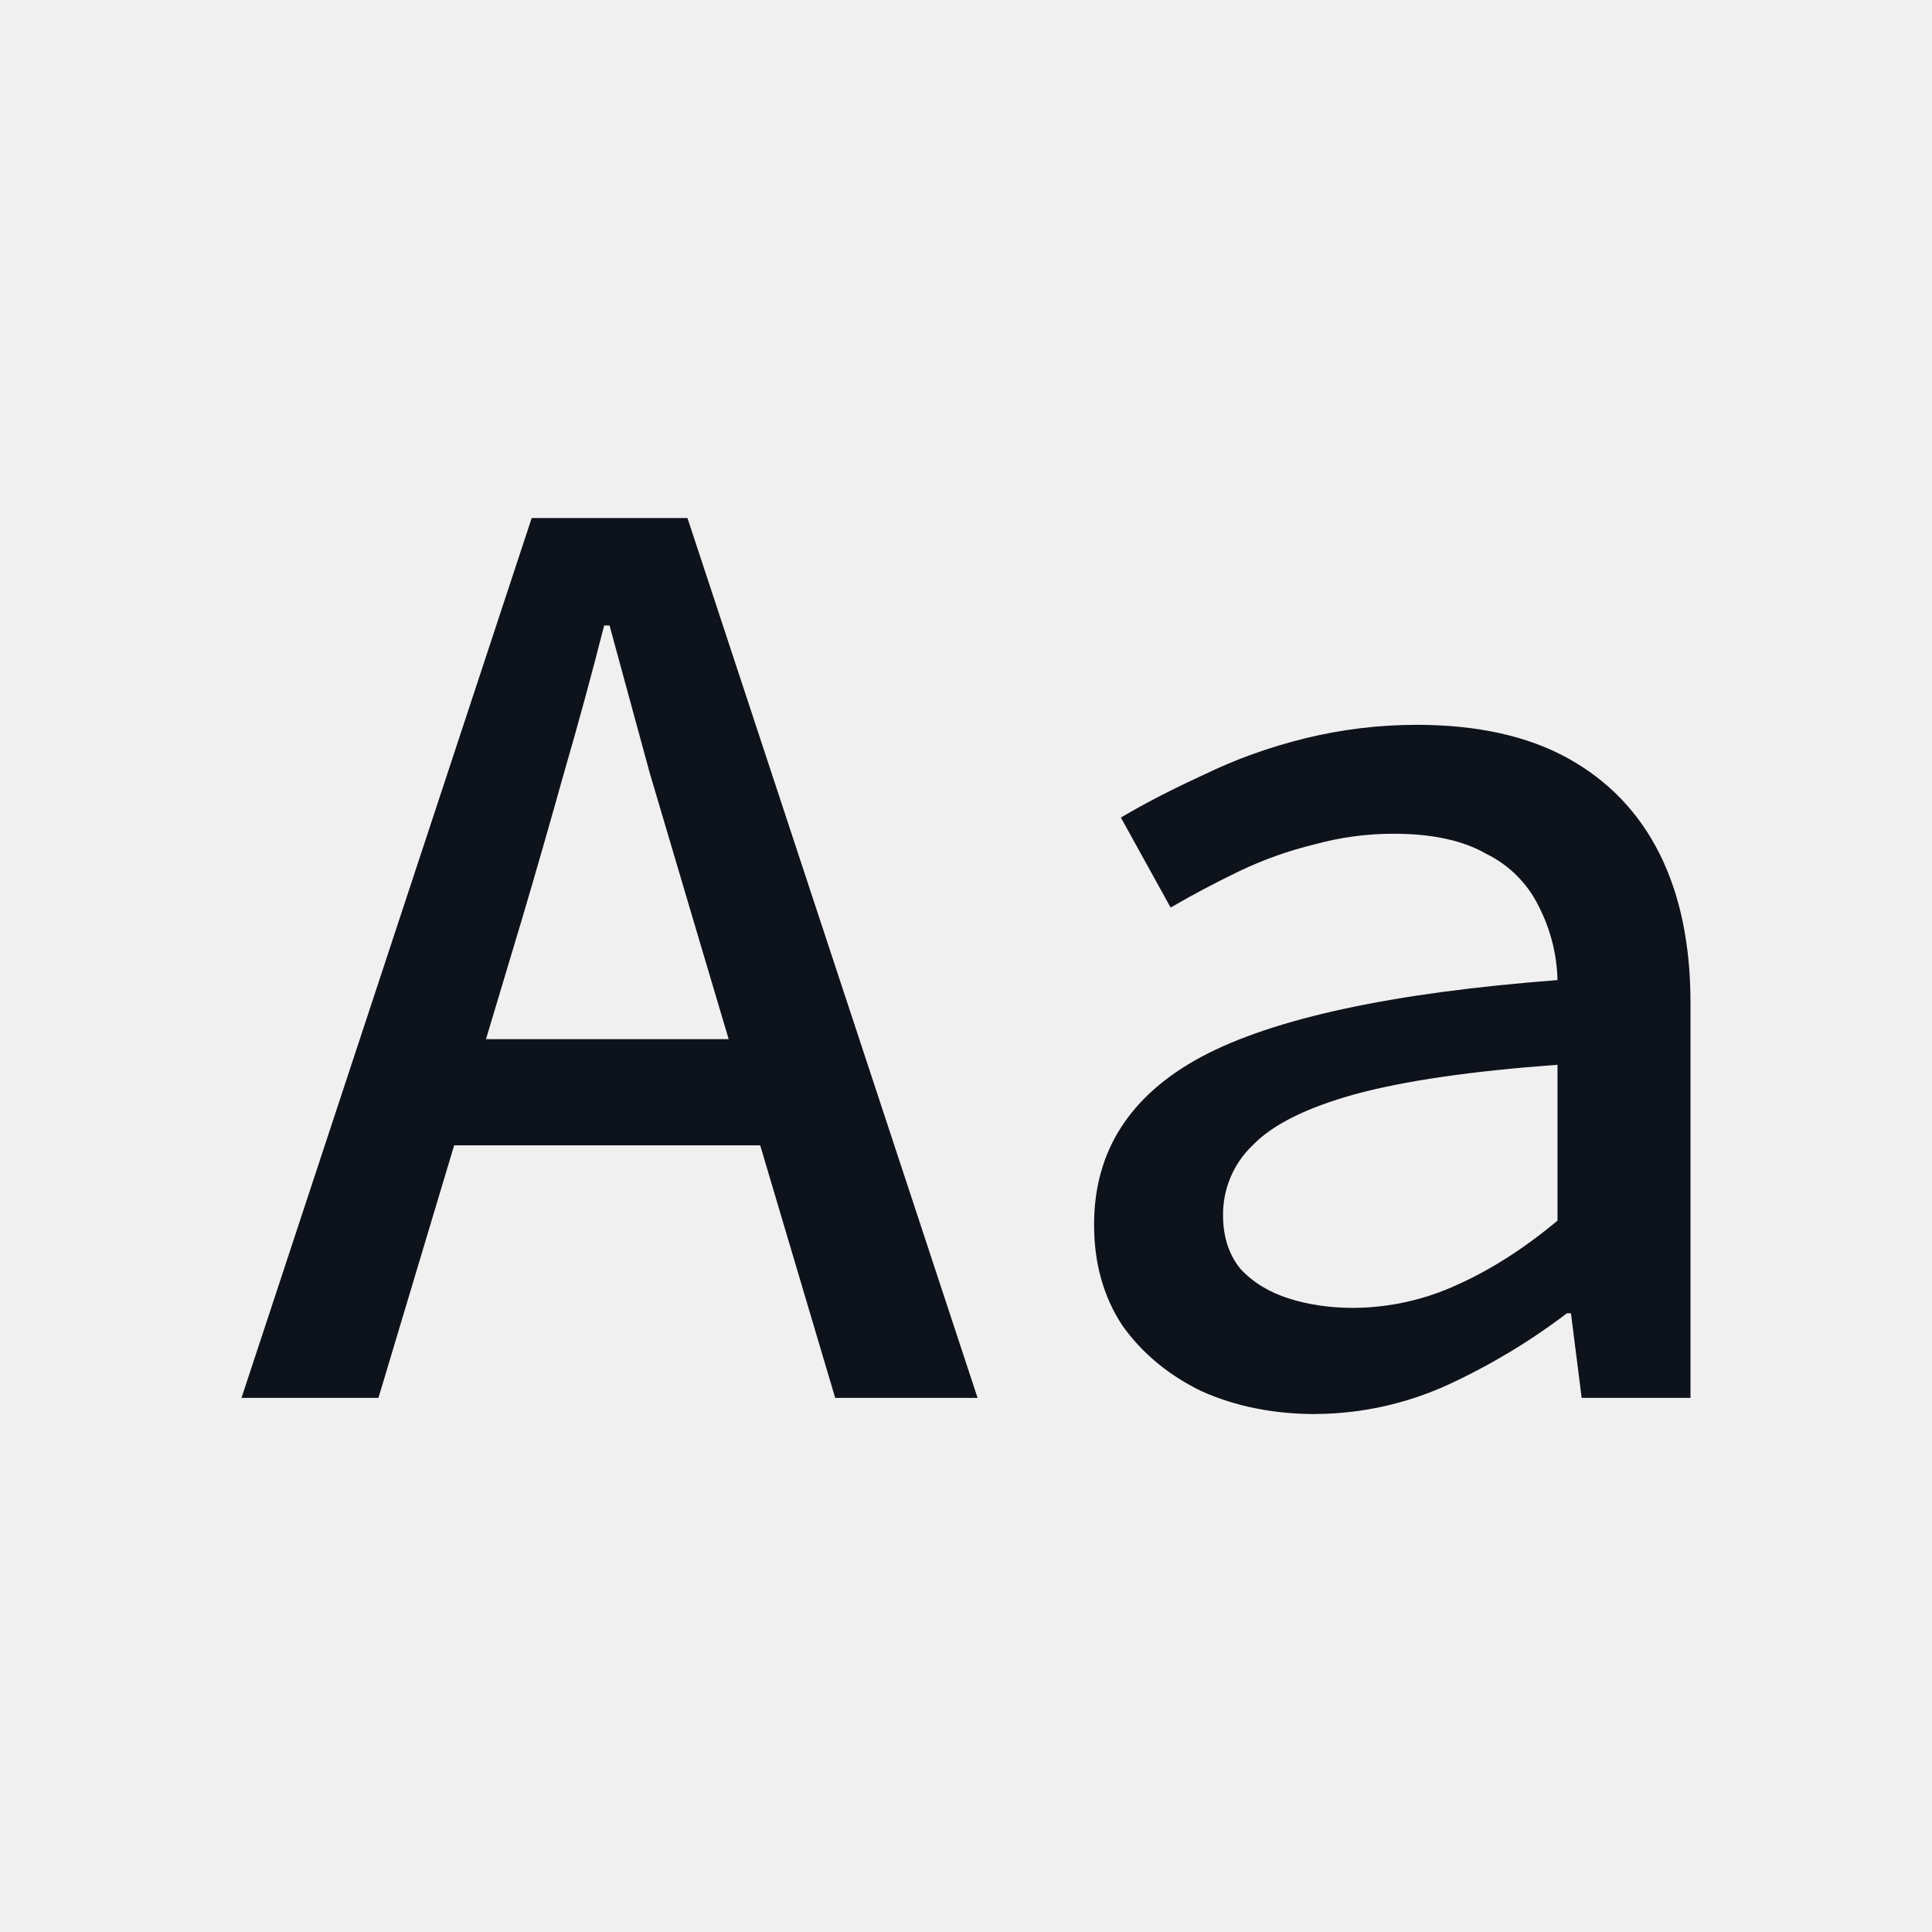
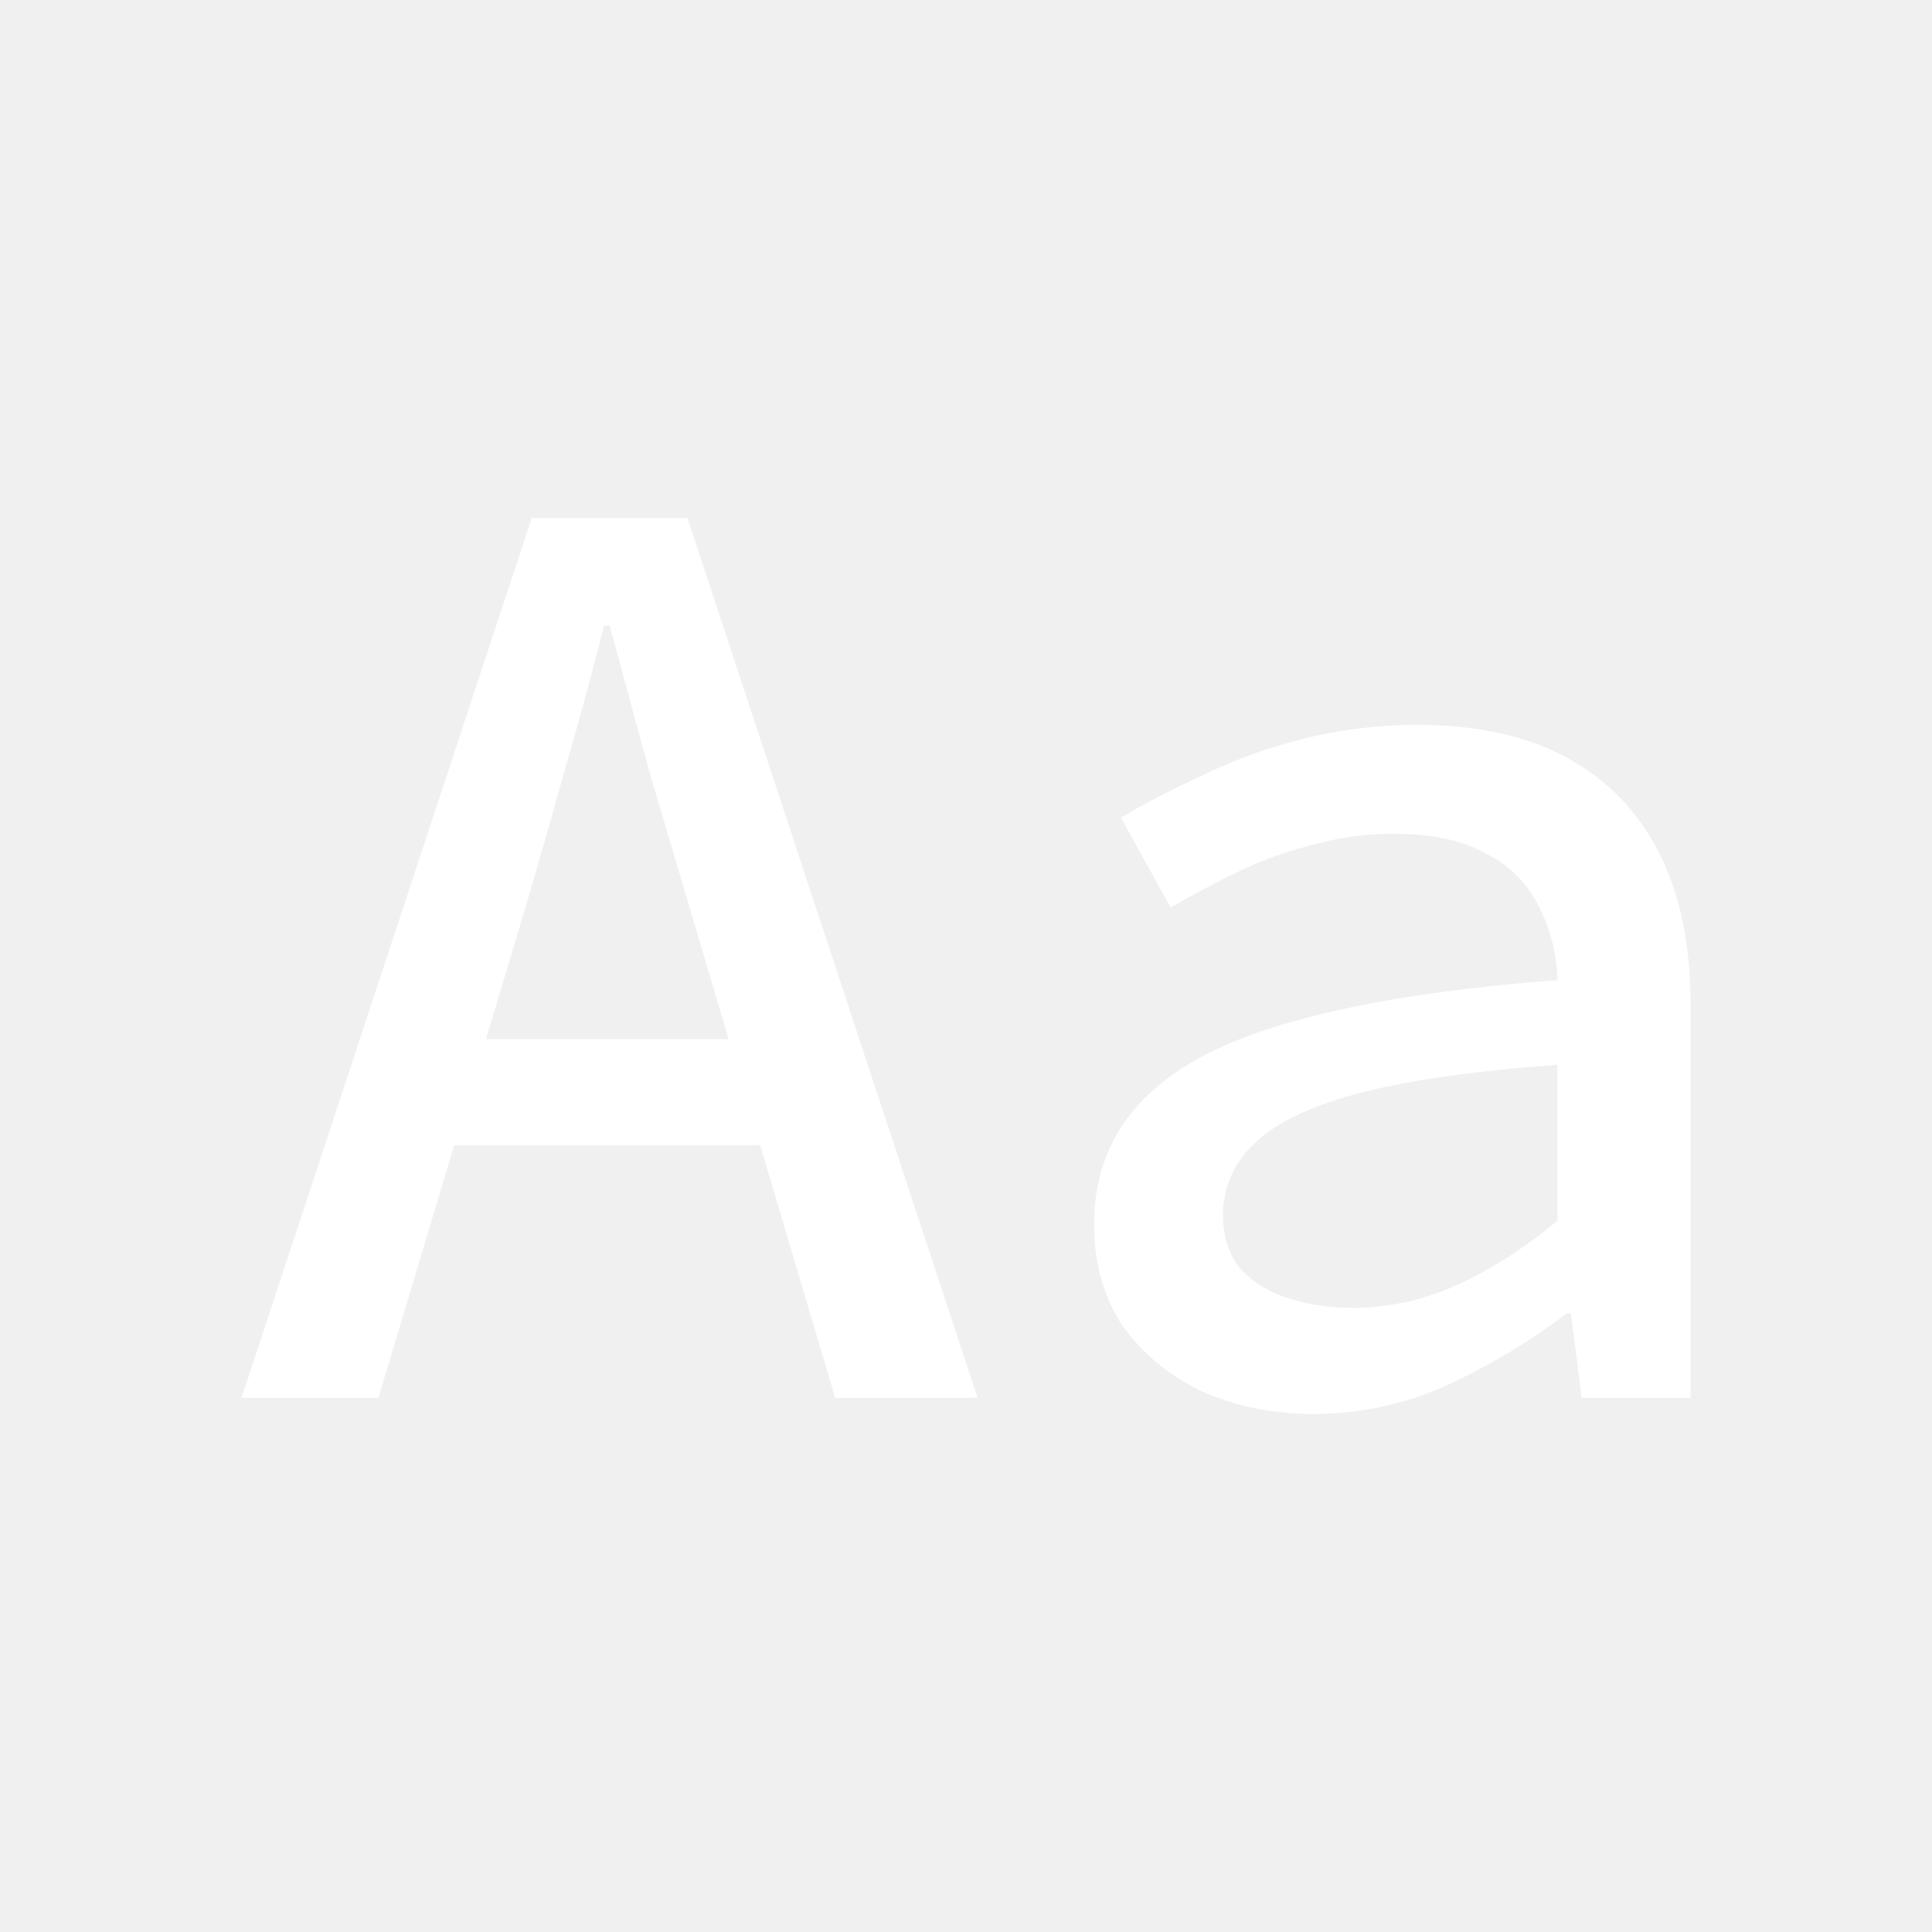
<svg xmlns="http://www.w3.org/2000/svg" width="24" height="24" fill="none" viewBox="0 0 24 24">
-   <path fill="#0E121B" d="m3 17.365 3.605-10.93H8.54l3.604 10.93h-1.769l-1.769-5.957-.534-1.803-.5-1.835h-.067a56.224 56.224 0 0 1-.5 1.835c-.168.601-.34 1.202-.518 1.803l-1.786 5.957H3Zm2.02-3.137v-1.319h5.072v1.319H5.02ZM16.344 17.566c-.523 0-.996-.095-1.418-.284-.412-.2-.74-.473-.985-.818-.234-.356-.35-.773-.35-1.251 0-.913.445-1.608 1.335-2.086.9-.479 2.375-.796 4.422-.952a2.116 2.116 0 0 0-.234-.918 1.418 1.418 0 0 0-.65-.65c-.29-.167-.674-.25-1.152-.25-.334 0-.662.044-.985.133-.322.078-.634.189-.934.333-.3.145-.584.295-.851.451l-.618-1.118c.3-.178.646-.356 1.035-.534.39-.19.807-.34 1.252-.45a5.825 5.825 0 0 1 1.385-.168c.756 0 1.385.14 1.886.418.5.278.878.673 1.134 1.184.256.512.384 1.13.384 1.853v4.906h-1.352l-.133-1.051h-.05a7.91 7.91 0 0 1-1.469.884 3.999 3.999 0 0 1-1.652.367Zm.467-1.319a3.12 3.12 0 0 0 1.285-.284c.423-.189.84-.456 1.252-.8v-1.936c-1.068.078-1.908.2-2.52.367-.6.167-1.023.378-1.268.634a1.186 1.186 0 0 0-.367.868c0 .267.072.49.217.667.155.167.356.29.6.367.245.078.512.117.801.117Z" />
+   <path fill="#ffffff" d="m3 17.365 3.605-10.93H8.54l3.604 10.93h-1.769l-1.769-5.957-.534-1.803-.5-1.835h-.067a56.224 56.224 0 0 1-.5 1.835c-.168.601-.34 1.202-.518 1.803l-1.786 5.957H3Zm2.02-3.137v-1.319h5.072v1.319H5.02ZM16.344 17.566c-.523 0-.996-.095-1.418-.284-.412-.2-.74-.473-.985-.818-.234-.356-.35-.773-.35-1.251 0-.913.445-1.608 1.335-2.086.9-.479 2.375-.796 4.422-.952a2.116 2.116 0 0 0-.234-.918 1.418 1.418 0 0 0-.65-.65c-.29-.167-.674-.25-1.152-.25-.334 0-.662.044-.985.133-.322.078-.634.189-.934.333-.3.145-.584.295-.851.451l-.618-1.118c.3-.178.646-.356 1.035-.534.39-.19.807-.34 1.252-.45a5.825 5.825 0 0 1 1.385-.168c.756 0 1.385.14 1.886.418.5.278.878.673 1.134 1.184.256.512.384 1.13.384 1.853v4.906h-1.352l-.133-1.051h-.05a7.91 7.91 0 0 1-1.469.884 3.999 3.999 0 0 1-1.652.367Zm.467-1.319a3.12 3.12 0 0 0 1.285-.284c.423-.189.84-.456 1.252-.8v-1.936c-1.068.078-1.908.2-2.52.367-.6.167-1.023.378-1.268.634a1.186 1.186 0 0 0-.367.868c0 .267.072.49.217.667.155.167.356.29.6.367.245.078.512.117.801.117Z" />
</svg>
